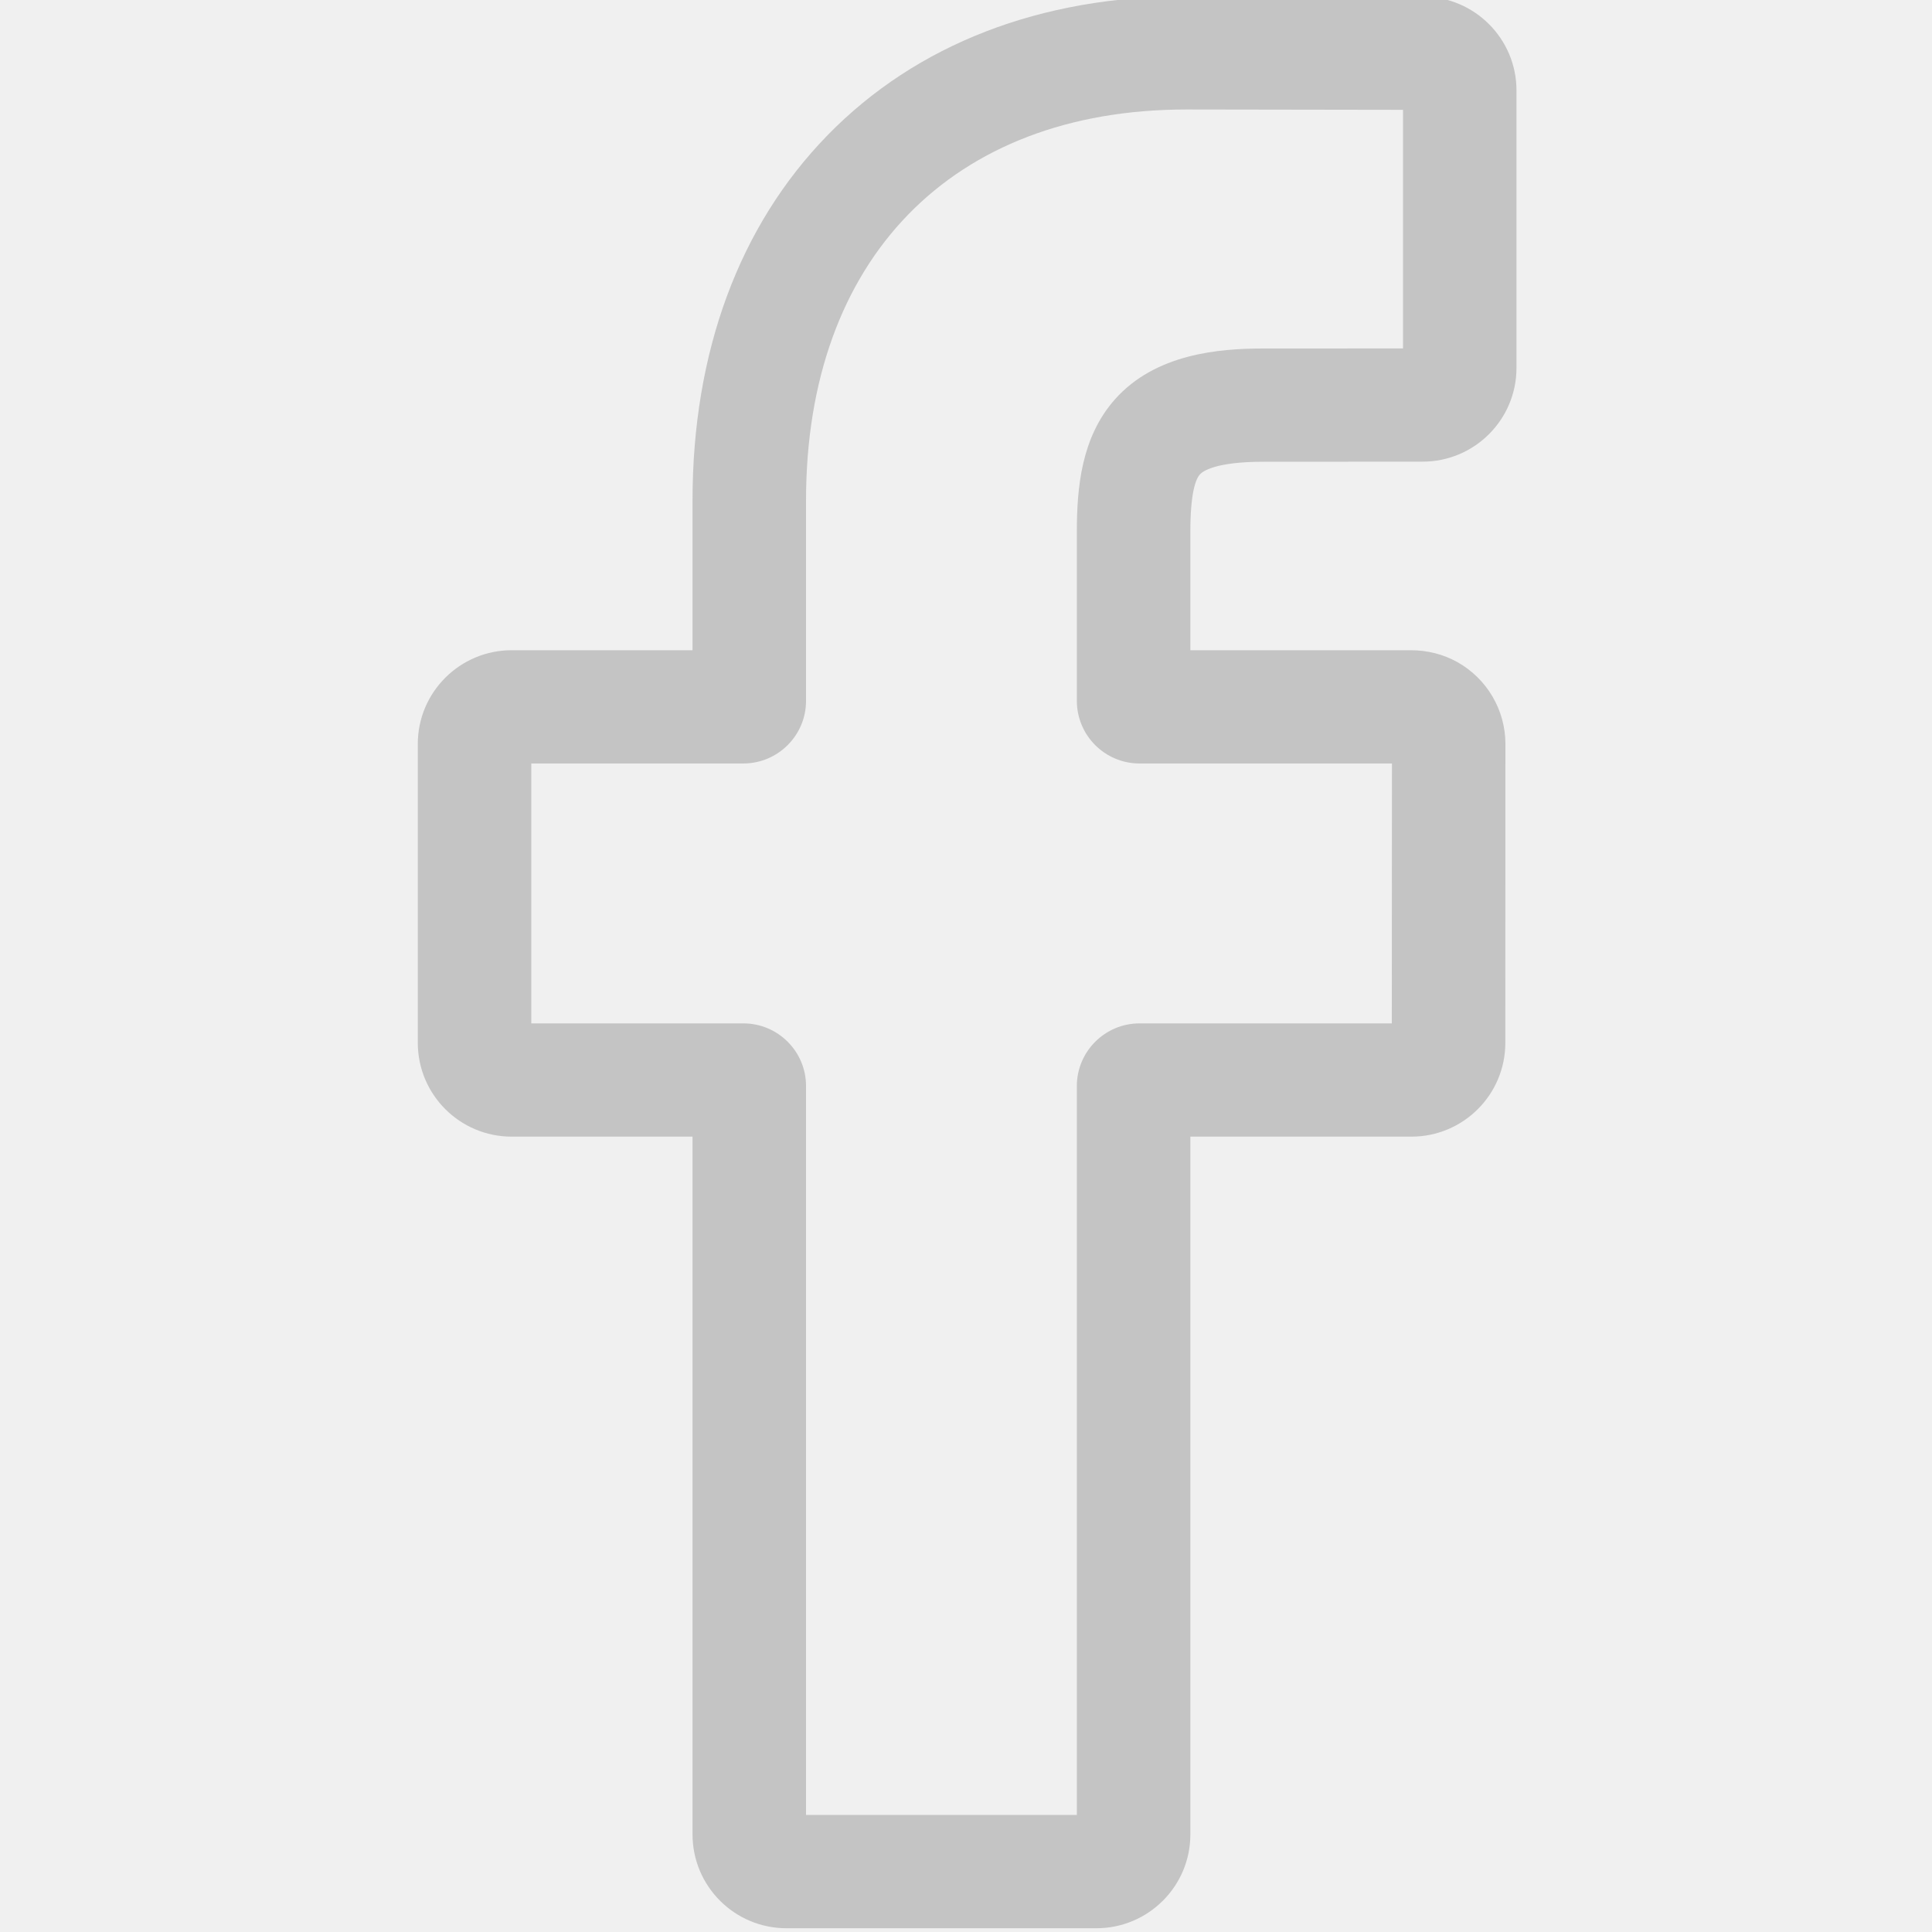
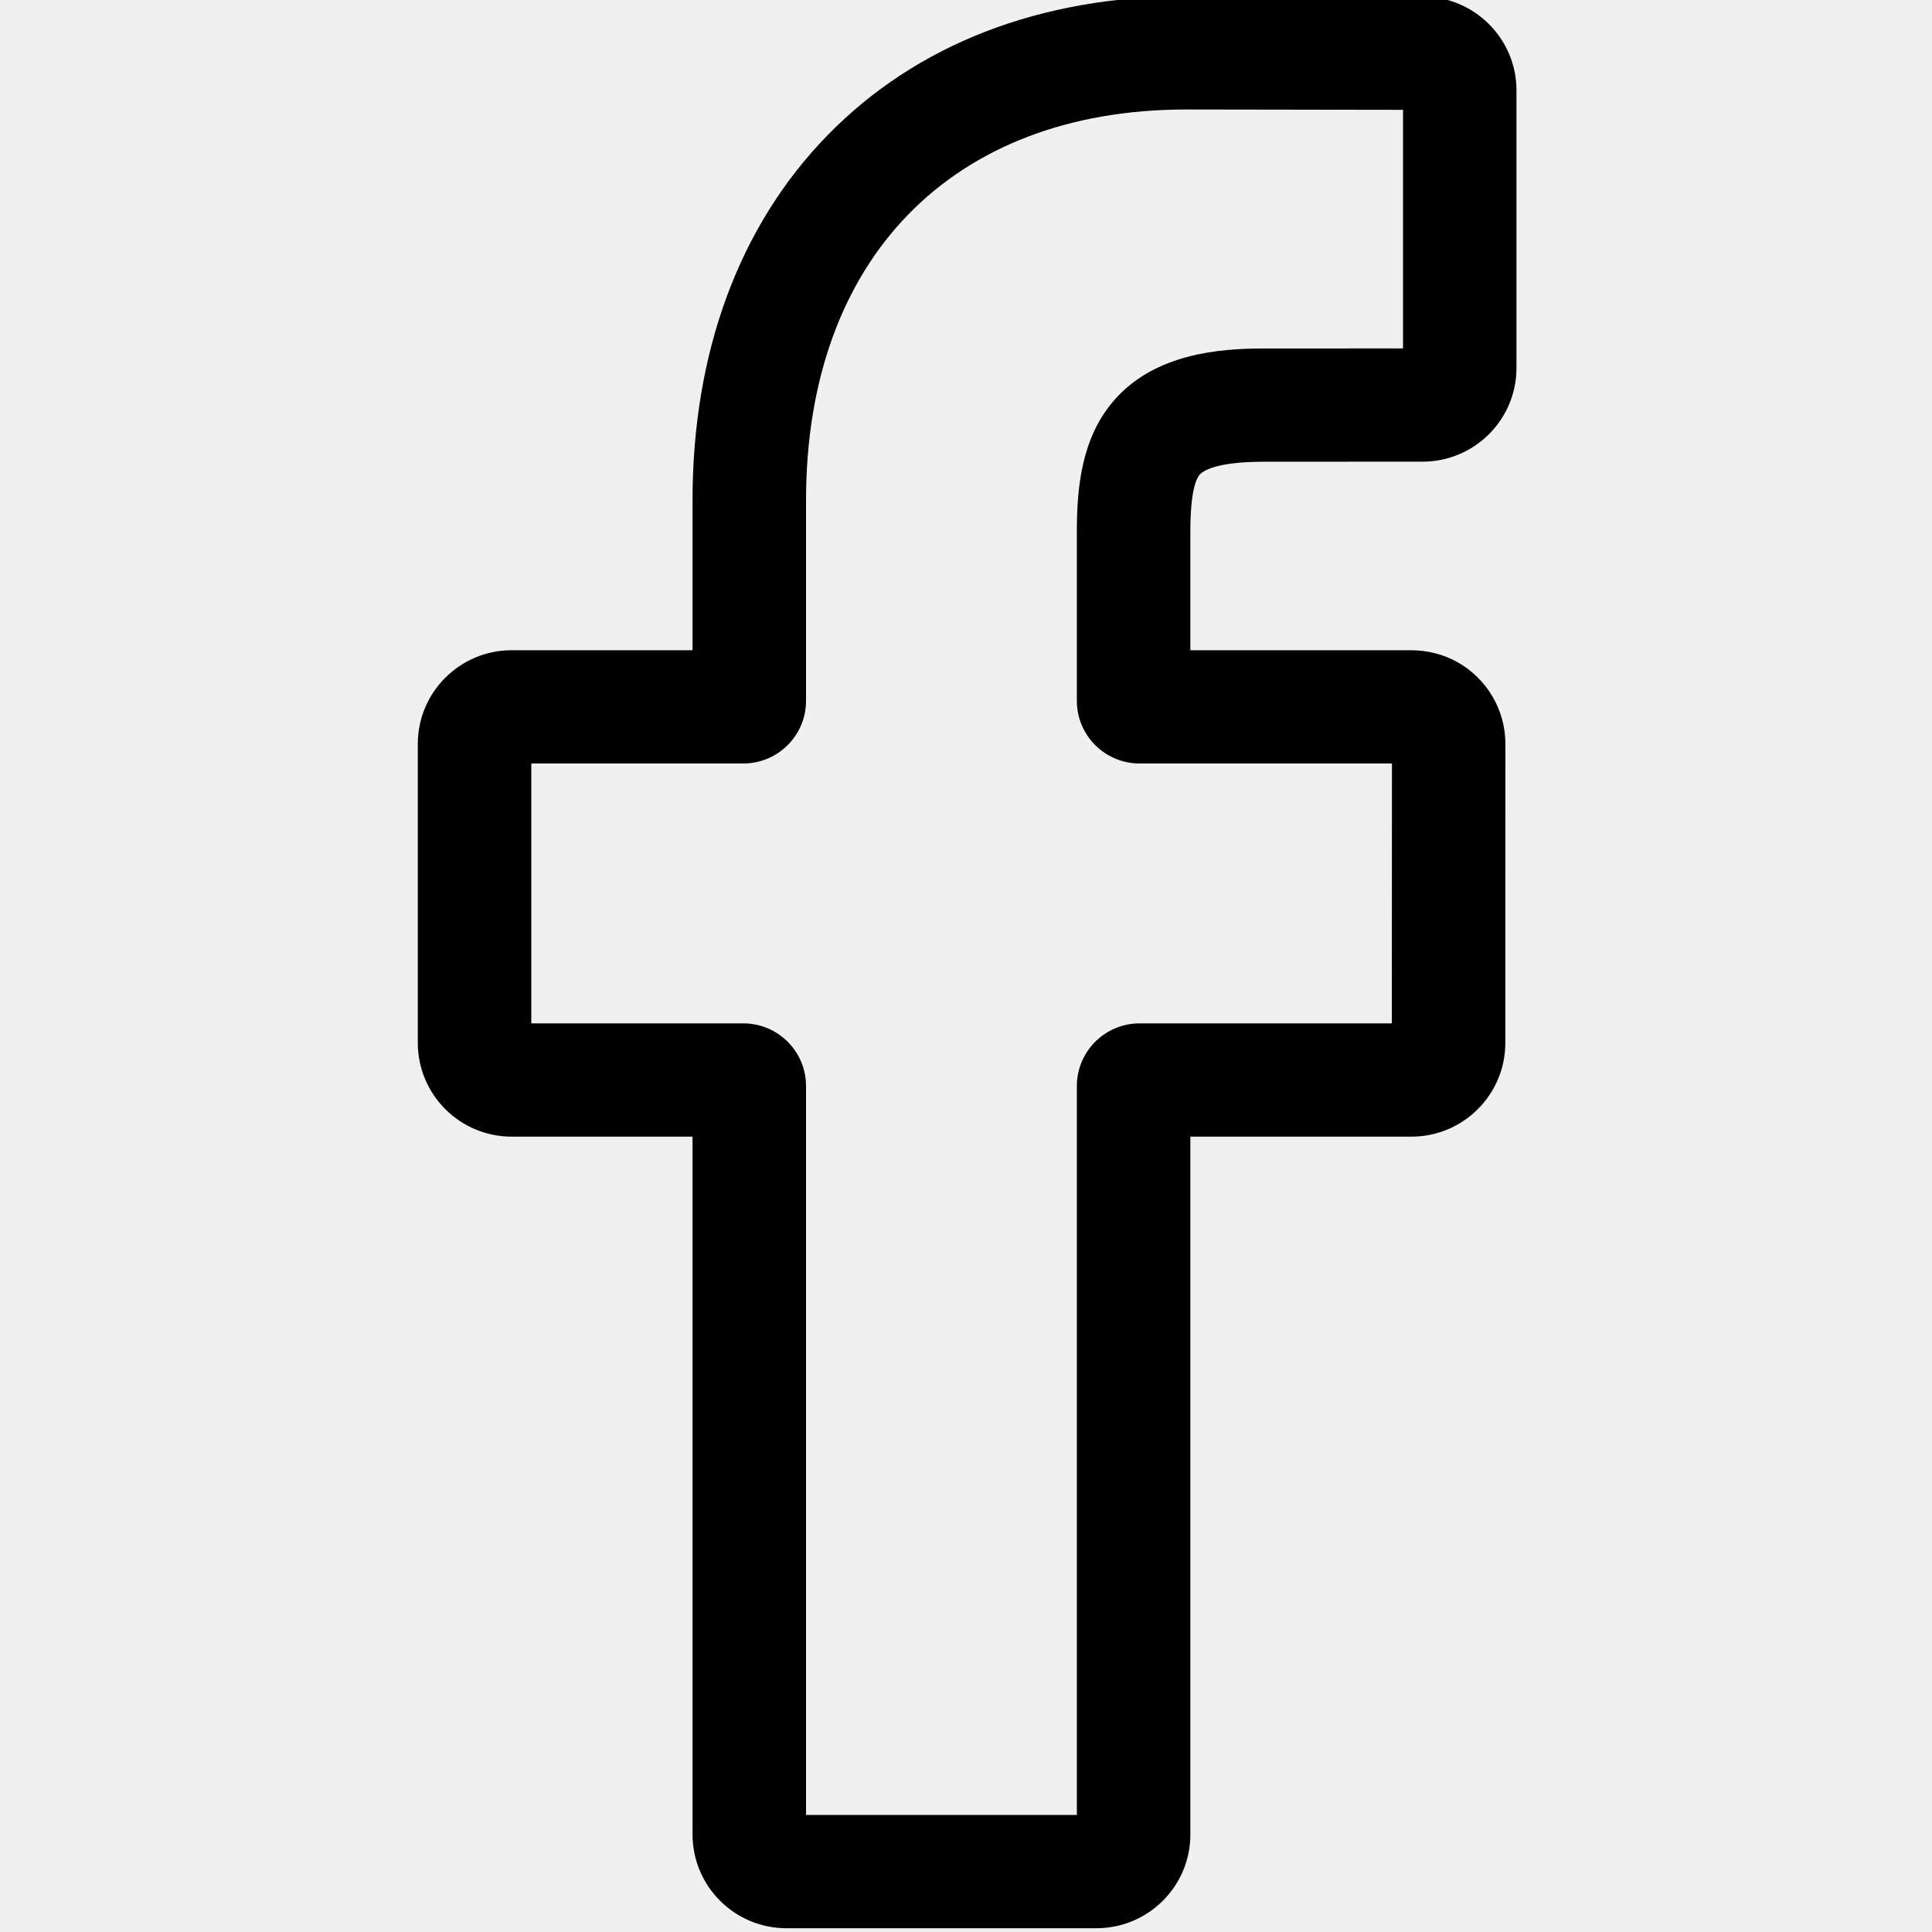
- <svg xmlns="http://www.w3.org/2000/svg" width="40" height="40" fill="none">
-   <g clip-path="url(#a)">
-     <path d="M22.7 39.922h-6.418a1.944 1.944 0 0 1-1.944-1.94V23.533h-3.744a1.944 1.944 0 0 1-1.944-1.94v-6.191c0-1.07.872-1.94 1.944-1.94h3.744v-3.1c0-3.075.968-5.69 2.797-7.564C18.973.916 21.54-.078 24.562-.078l4.895.008c1.07.002 1.94.872 1.94 1.94v5.748c0 1.07-.871 1.94-1.943 1.94l-3.296.002c-1.005 0-1.26.201-1.316.263-.09.102-.197.39-.197 1.189v2.45h4.561c.344 0 .676.084.962.243.617.344 1 .994 1 1.697l-.002 6.191c0 1.07-.872 1.94-1.944 1.94h-4.577v14.449c0 1.07-.872 1.94-1.944 1.94zm-6.012-2.345h5.607V22.484c0-.715.583-1.296 1.298-1.296h5.223l.003-5.381h-5.226a1.298 1.298 0 0 1-1.298-1.296v-3.499c0-.916.093-1.958.786-2.741.838-.947 2.157-1.056 3.077-1.056l2.89-.001v-4.94l-4.488-.007c-4.855 0-7.872 3.102-7.872 8.094v4.15c0 .714-.582 1.296-1.298 1.296H11v5.381h4.39c.716 0 1.298.581 1.298 1.296v15.093zM29.452 2.275z" fill="#C4C4C4" />
-   </g>
-   <defs>
-     <clipPath id="a">
-       <path fill="#fff" d="M0 0h40v40H0z" />
-     </clipPath>
-   </defs>
+ <svg xmlns="http://www.w3.org/2000/svg" width="40" height="40">
+   <path d="M22.7 39.922h-6.418a1.944 1.944 0 0 1-1.944-1.94V23.533h-3.744a1.944 1.944 0 0 1-1.944-1.94v-6.191c0-1.07.872-1.94 1.944-1.94h3.744v-3.1c0-3.075.968-5.69 2.797-7.564C18.973.916 21.54-.078 24.562-.078l4.895.008c1.07.002 1.94.872 1.94 1.94v5.748c0 1.07-.871 1.94-1.943 1.94l-3.296.002c-1.005 0-1.26.201-1.316.263-.09.102-.197.39-.197 1.189v2.45h4.561c.344 0 .676.084.962.243.617.344 1 .994 1 1.697l-.002 6.191c0 1.07-.872 1.94-1.944 1.94h-4.577v14.449c0 1.07-.872 1.94-1.944 1.94zm-6.012-2.345h5.607V22.484c0-.715.583-1.296 1.298-1.296h5.223l.003-5.381h-5.226a1.298 1.298 0 0 1-1.298-1.296v-3.499c0-.916.093-1.958.786-2.741.838-.947 2.157-1.056 3.077-1.056l2.89-.001v-4.94l-4.488-.007c-4.855 0-7.872 3.102-7.872 8.094v4.15c0 .714-.582 1.296-1.298 1.296H11v5.381h4.39c.716 0 1.298.581 1.298 1.296v15.093zM29.452 2.275z" />
</svg>
